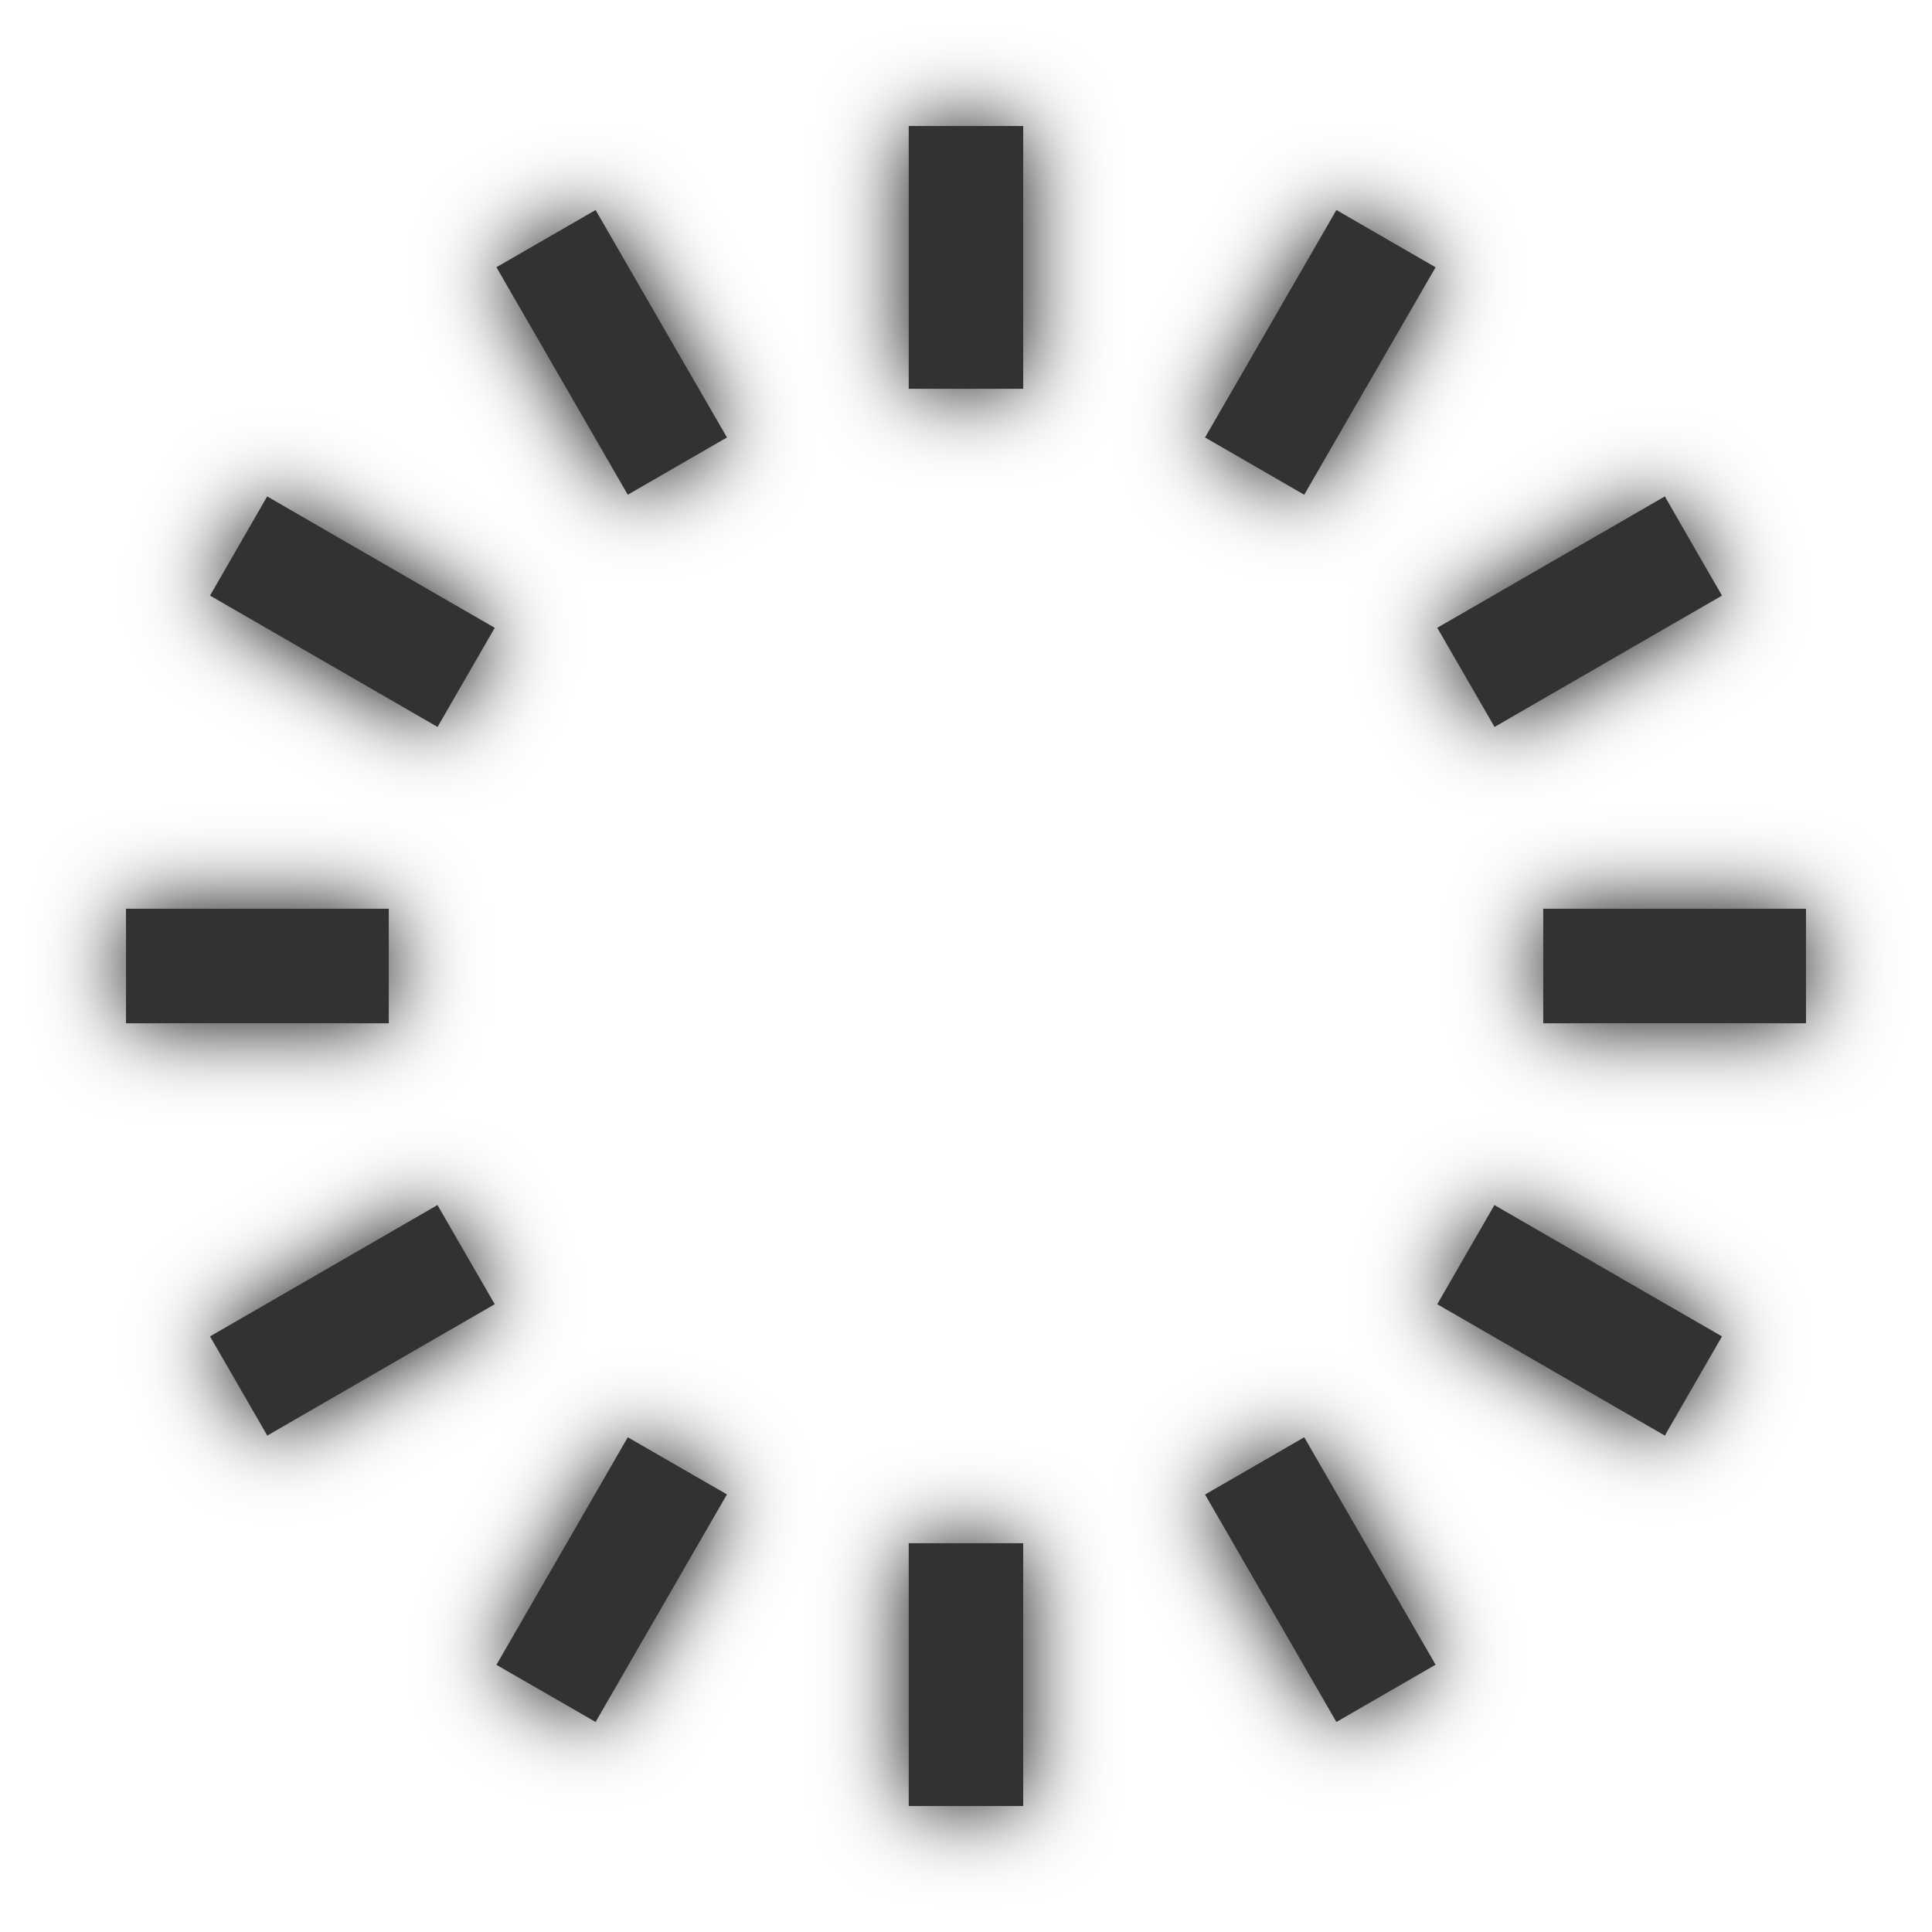
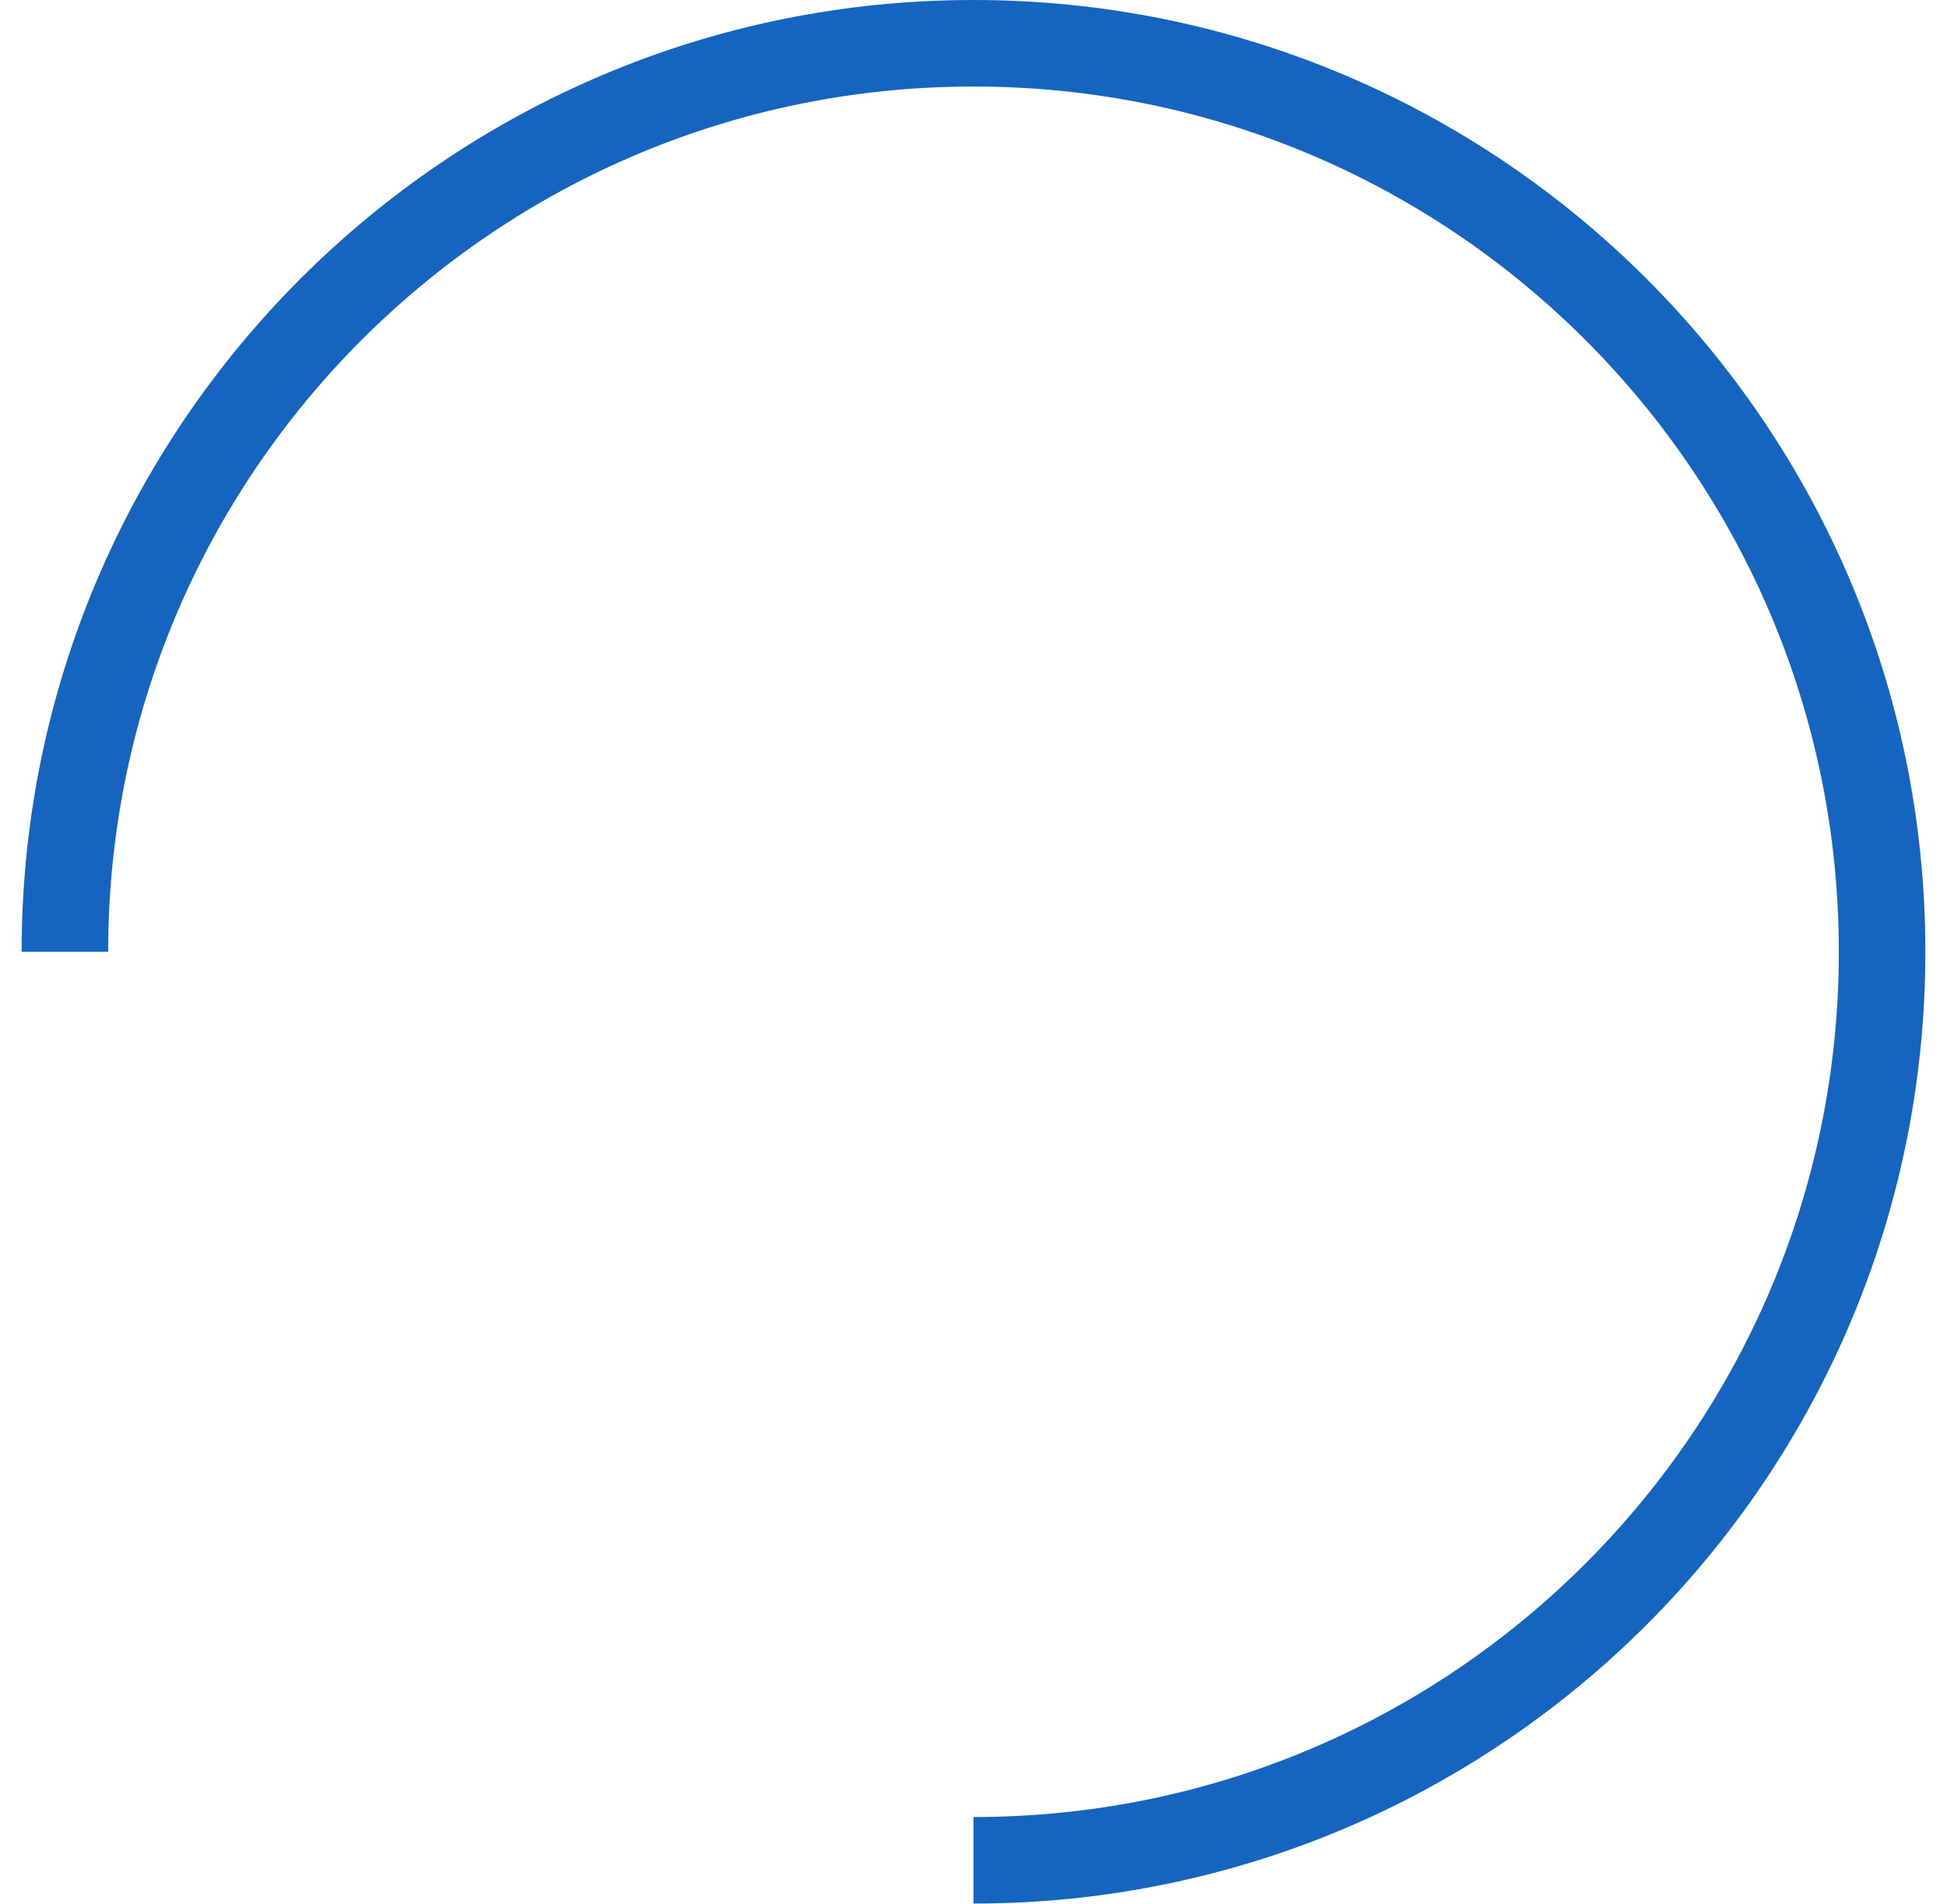
- <svg xmlns="http://www.w3.org/2000/svg" width="46" height="46" viewBox="0 0 46 46">
-   <defs>
-     <filter id="spinner" width="46" height="46" x="0" y="0" filterUnits="userSpaceOnUse">
-       <feOffset />
-       <feGaussianBlur result="blur" stdDeviation="1" />
-       <feFlood />
-       <feComposite in2="blur" operator="in" />
-       <feComposite in="SourceGraphic" />
-     </filter>
-   </defs>
-   <g style="filter:url(#spinner)">
-     <path id="spinner-2" d="M28.819 2l2.362 1.364-3.128 5.416-2.362-1.364zM38 11.181l-1.361-2.362-5.419 3.128 1.364 2.362zm-4.256 10.183H40v-2.728h-6.256zm-2.524 6.689l5.419 3.128L38 28.819l-5.419-3.128zm-5.529 4.531L28.819 38l2.362-1.364-3.128-5.416zM18.636 40h2.727v-6.256h-2.727zm-9.817-3.361L11.181 38l3.128-5.419-2.362-1.361zM2 28.819l1.364 2.362 5.416-3.128-1.364-2.362zm-2-7.455h6.256v-2.728H0zm8.78-9.416L3.361 8.819 2 11.181l5.418 3.128zm.039-8.586l3.128 5.418 2.362-1.364L11.181 2zm9.817 2.895h2.727V0h-2.727z" data-name="spinner" transform="translate(3 3)" style="fill:#333" />
-   </g>
+ <svg xmlns="http://www.w3.org/2000/svg" width="45" height="44" viewBox="0 0 45 44" fill="none">
+   <path d="M22.5 43C34.098 43 43.5 33.598 43.5 22C43.5 10.402 34.098 1 22.5 1C10.902 1 1.5 10.402 1.5 22" stroke="#1565C0" stroke-width="2" />
</svg>
